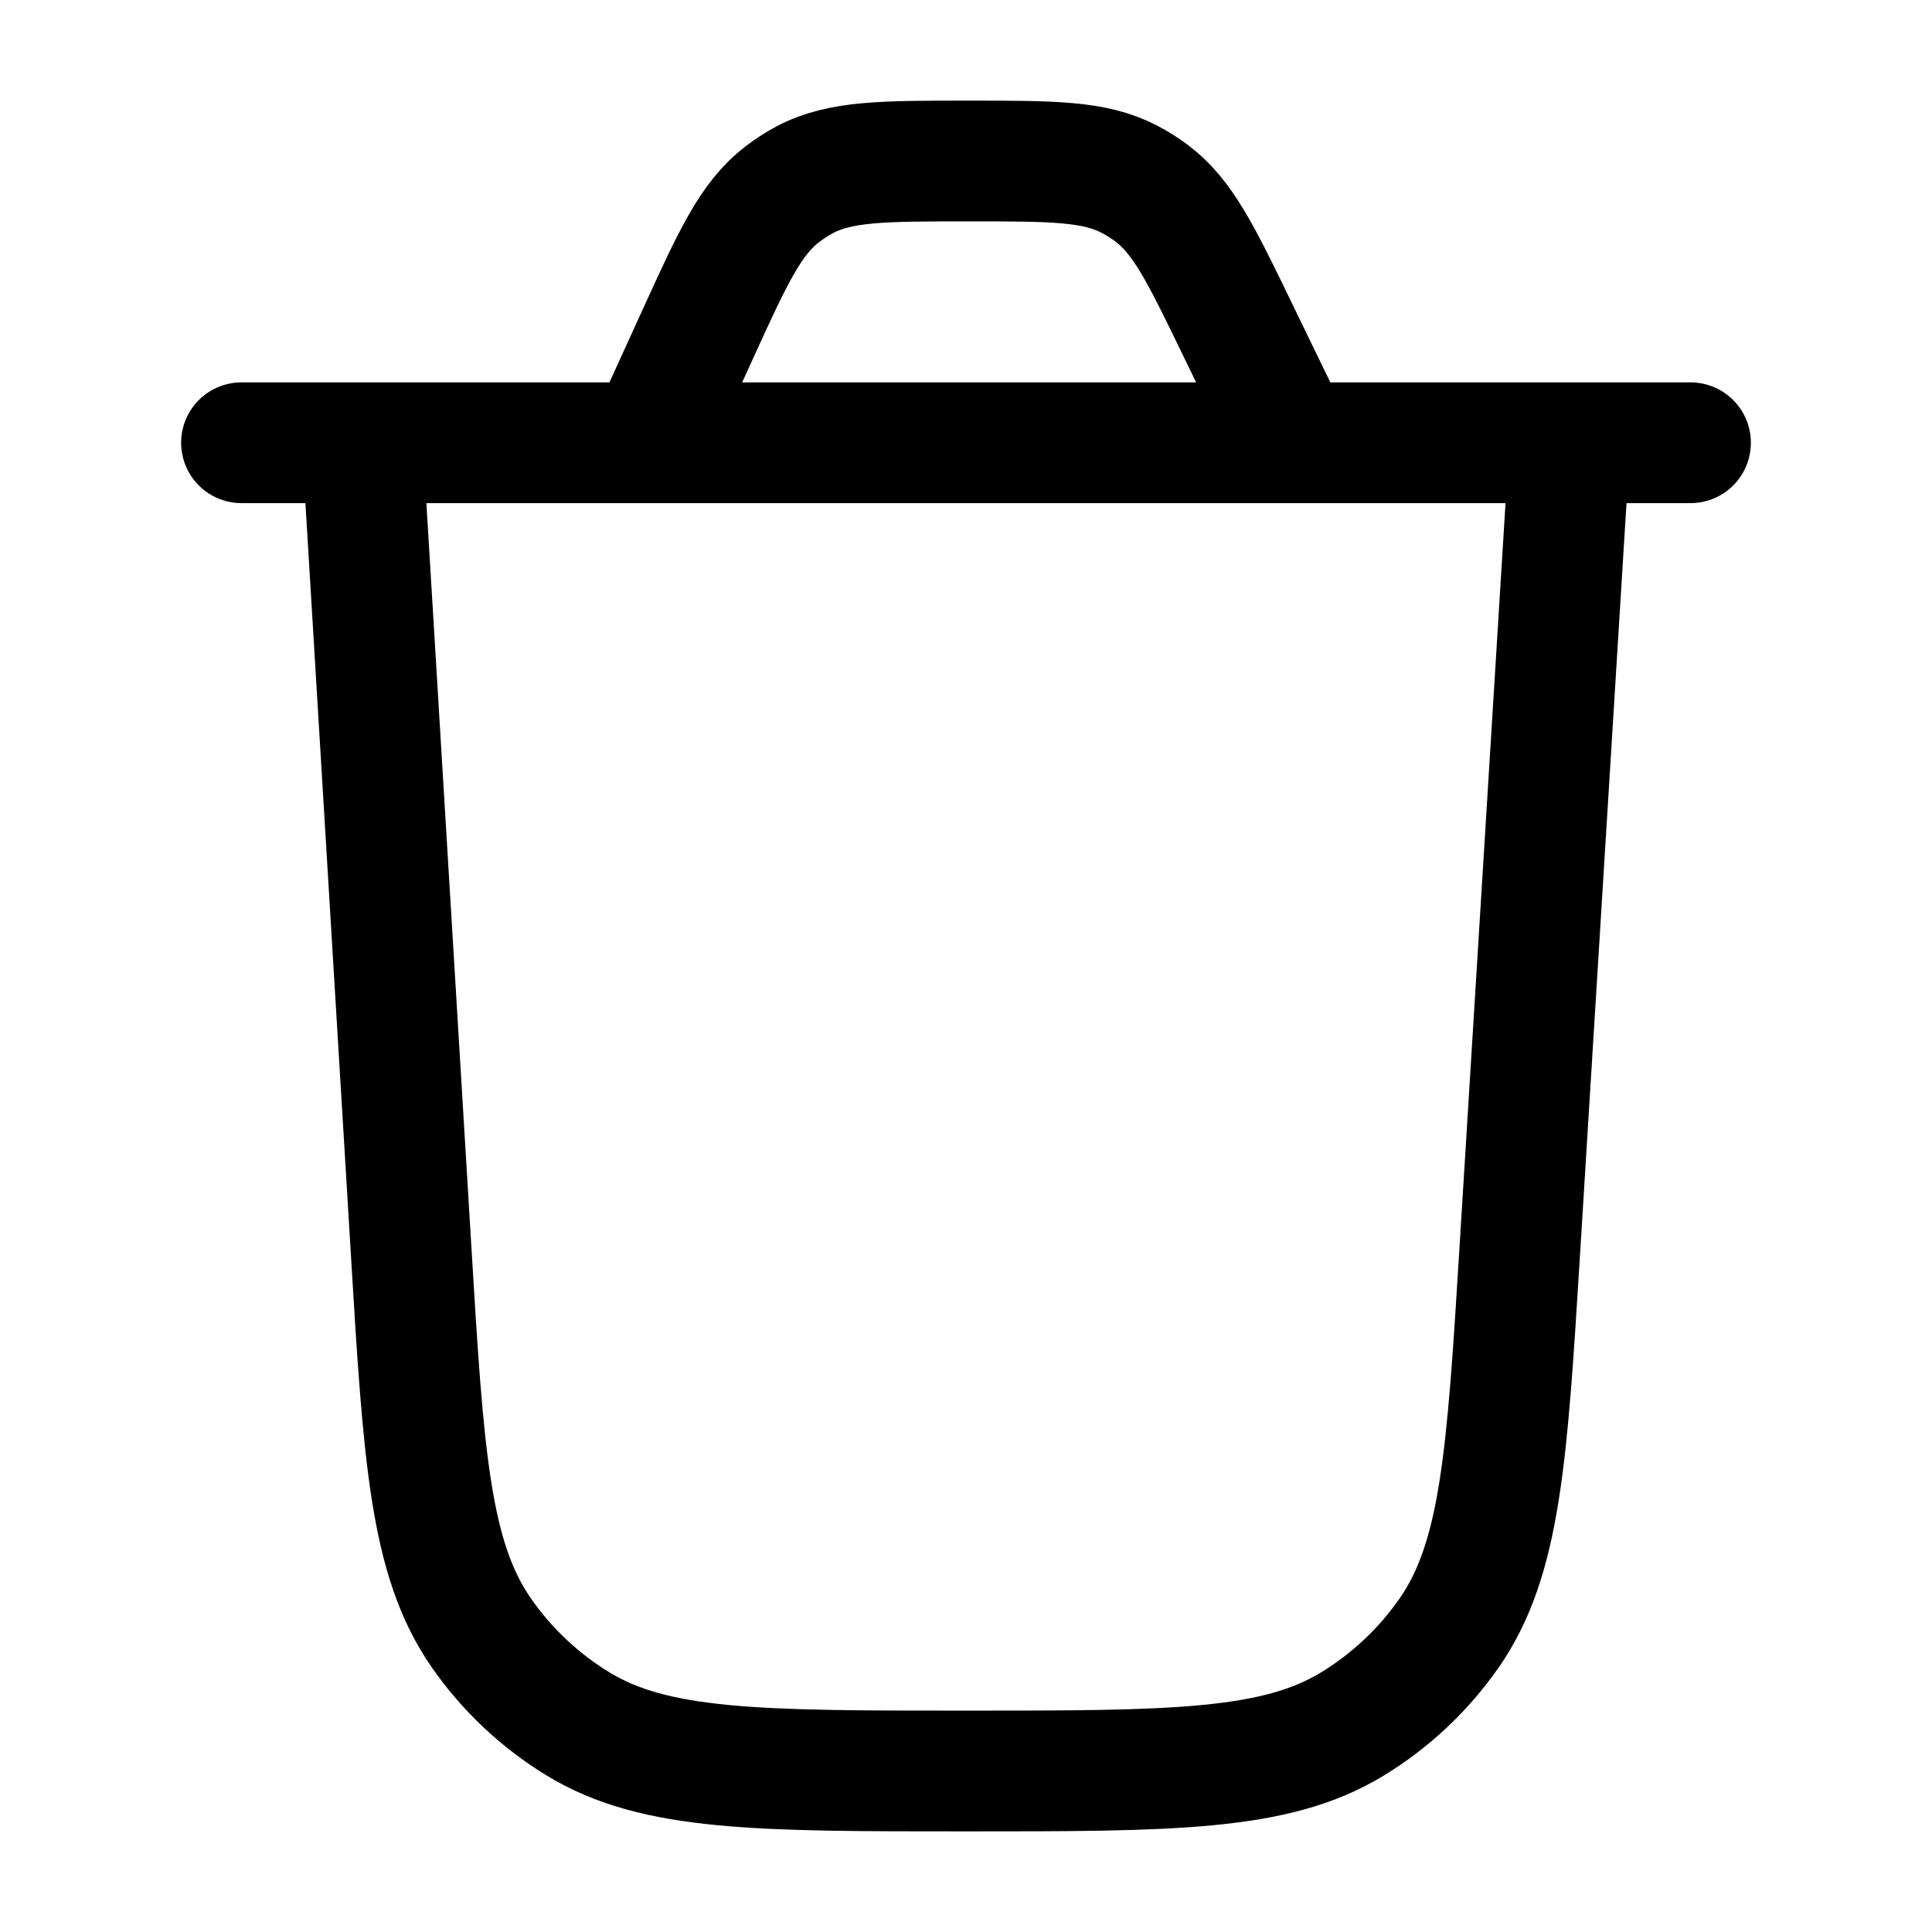
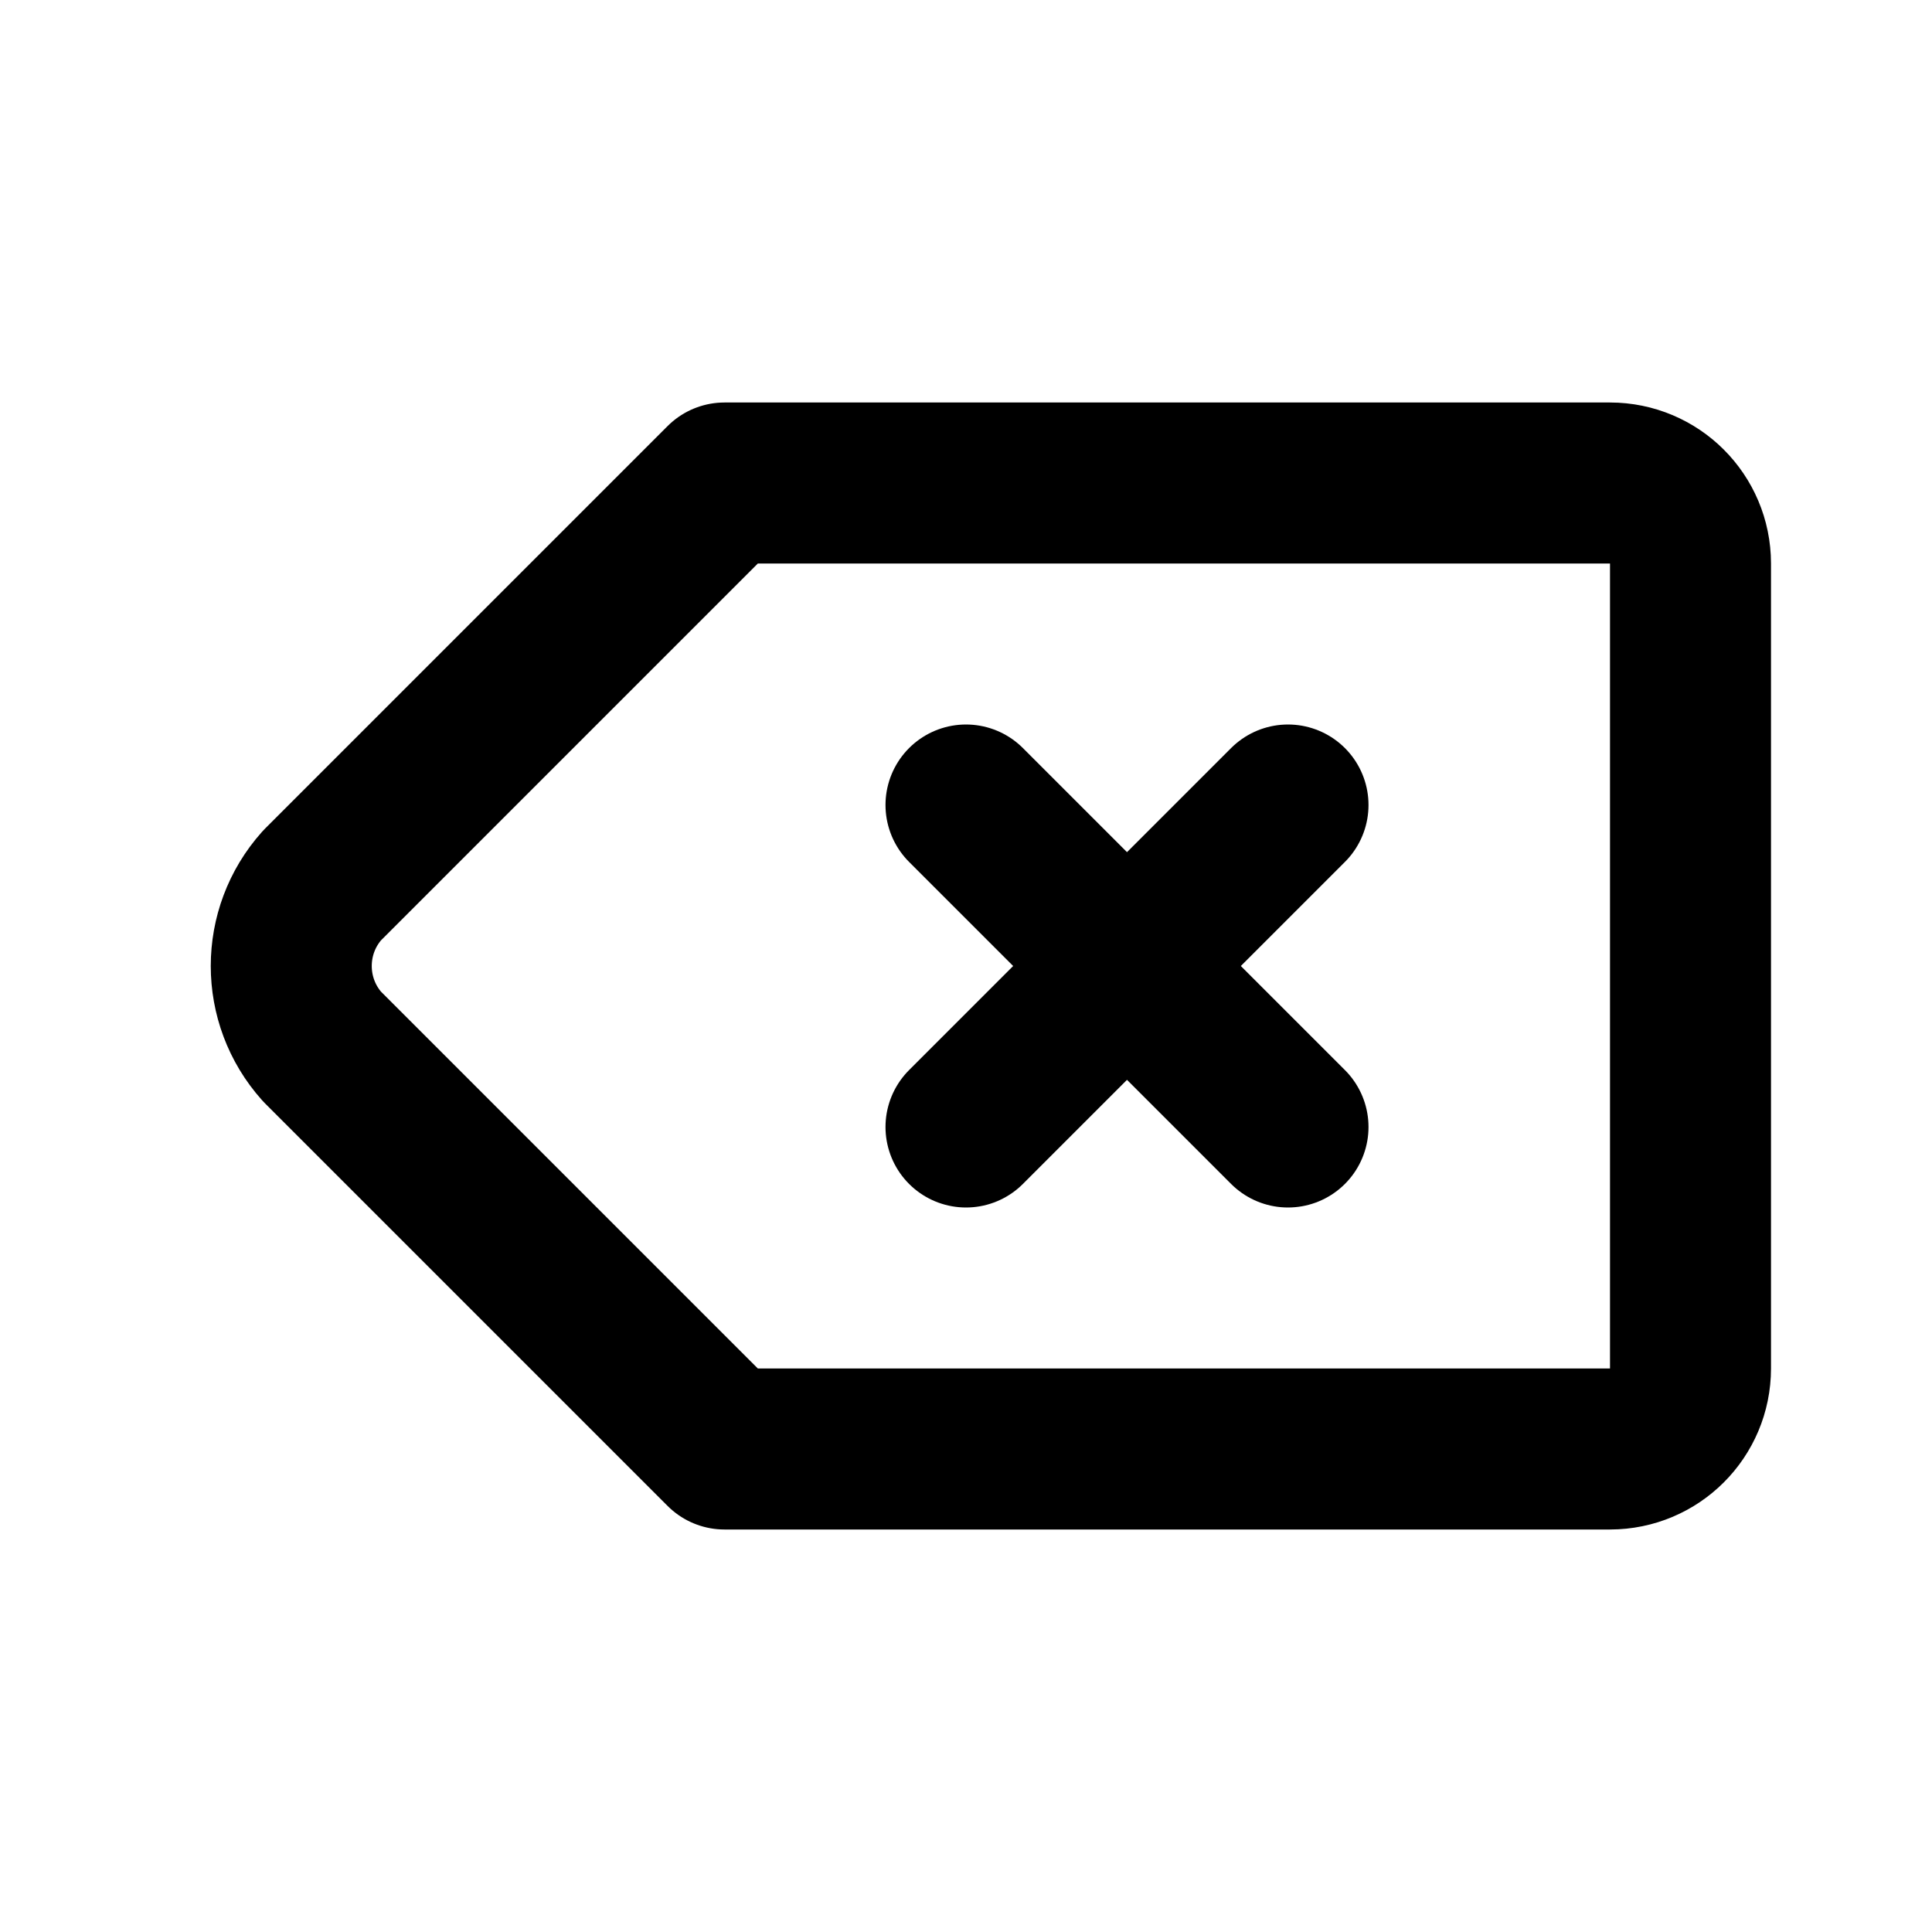
<svg xmlns="http://www.w3.org/2000/svg" viewBox="0 0 24 24">
-   <path fill="none" stroke="currentColor" stroke-linecap="round" stroke-width="1.5" d="m19.5 5.5l-.62 10.025c-.158 2.561-.237 3.842-.88 4.763a4 4 0 0 1-1.2 1.128c-.957.584-2.24.584-4.806.584c-2.57 0-3.855 0-4.814-.585a4 4 0 0 1-1.2-1.13c-.642-.922-.72-2.205-.874-4.77L4.5 5.5M3 5.5h18m-4.944 0l-.683-1.408c-.453-.936-.68-1.403-1.071-1.695a2 2 0 0 0-.275-.172C13.594 2 13.074 2 12.035 2c-1.066 0-1.599 0-2.04.234a2 2 0 0 0-.278.18c-.395.303-.616.788-1.058 1.757L8.053 5.5" />
+   <path fill="none" stroke="currentColor" stroke-linecap="round" stroke-linejoin="round" stroke-width="2" d="M20 6a1 1 0 0 1 1 1v10a1 1 0 0 1-1 1H9l-5-5a1.5 1.5 0 0 1 0-2l5-5zm-8 4l4 4m0-4l-4 4" />
</svg>
